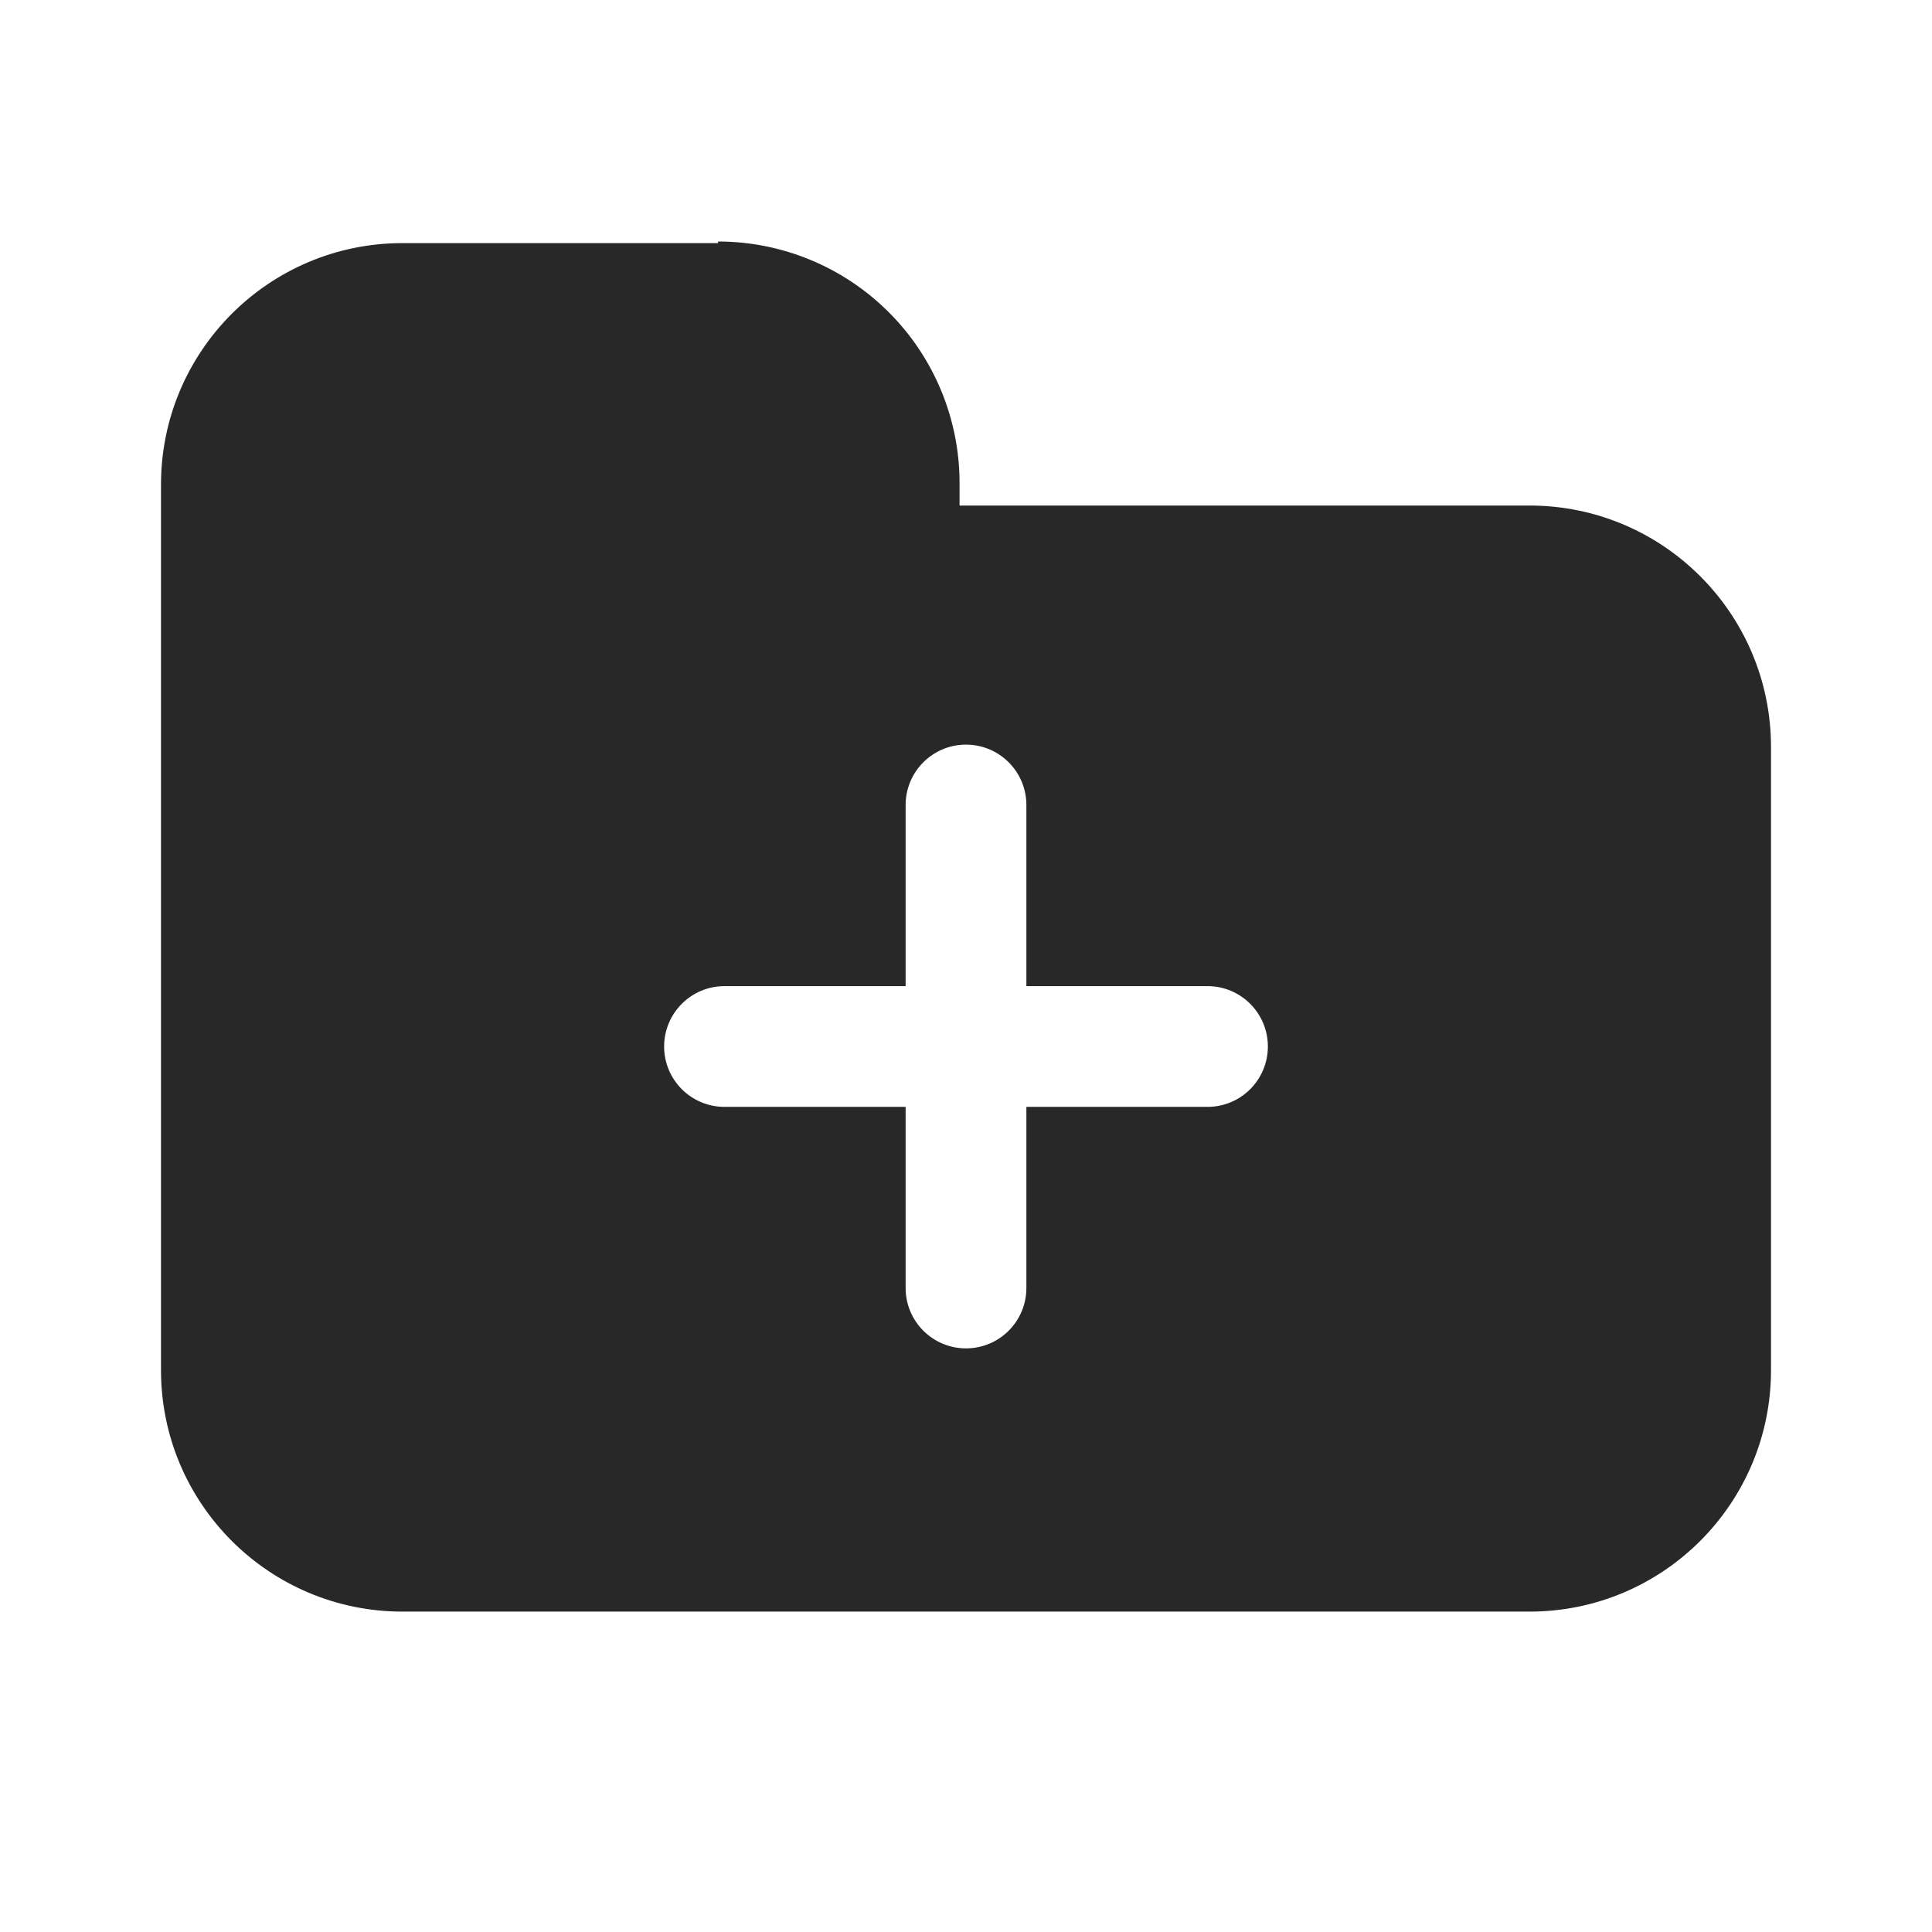
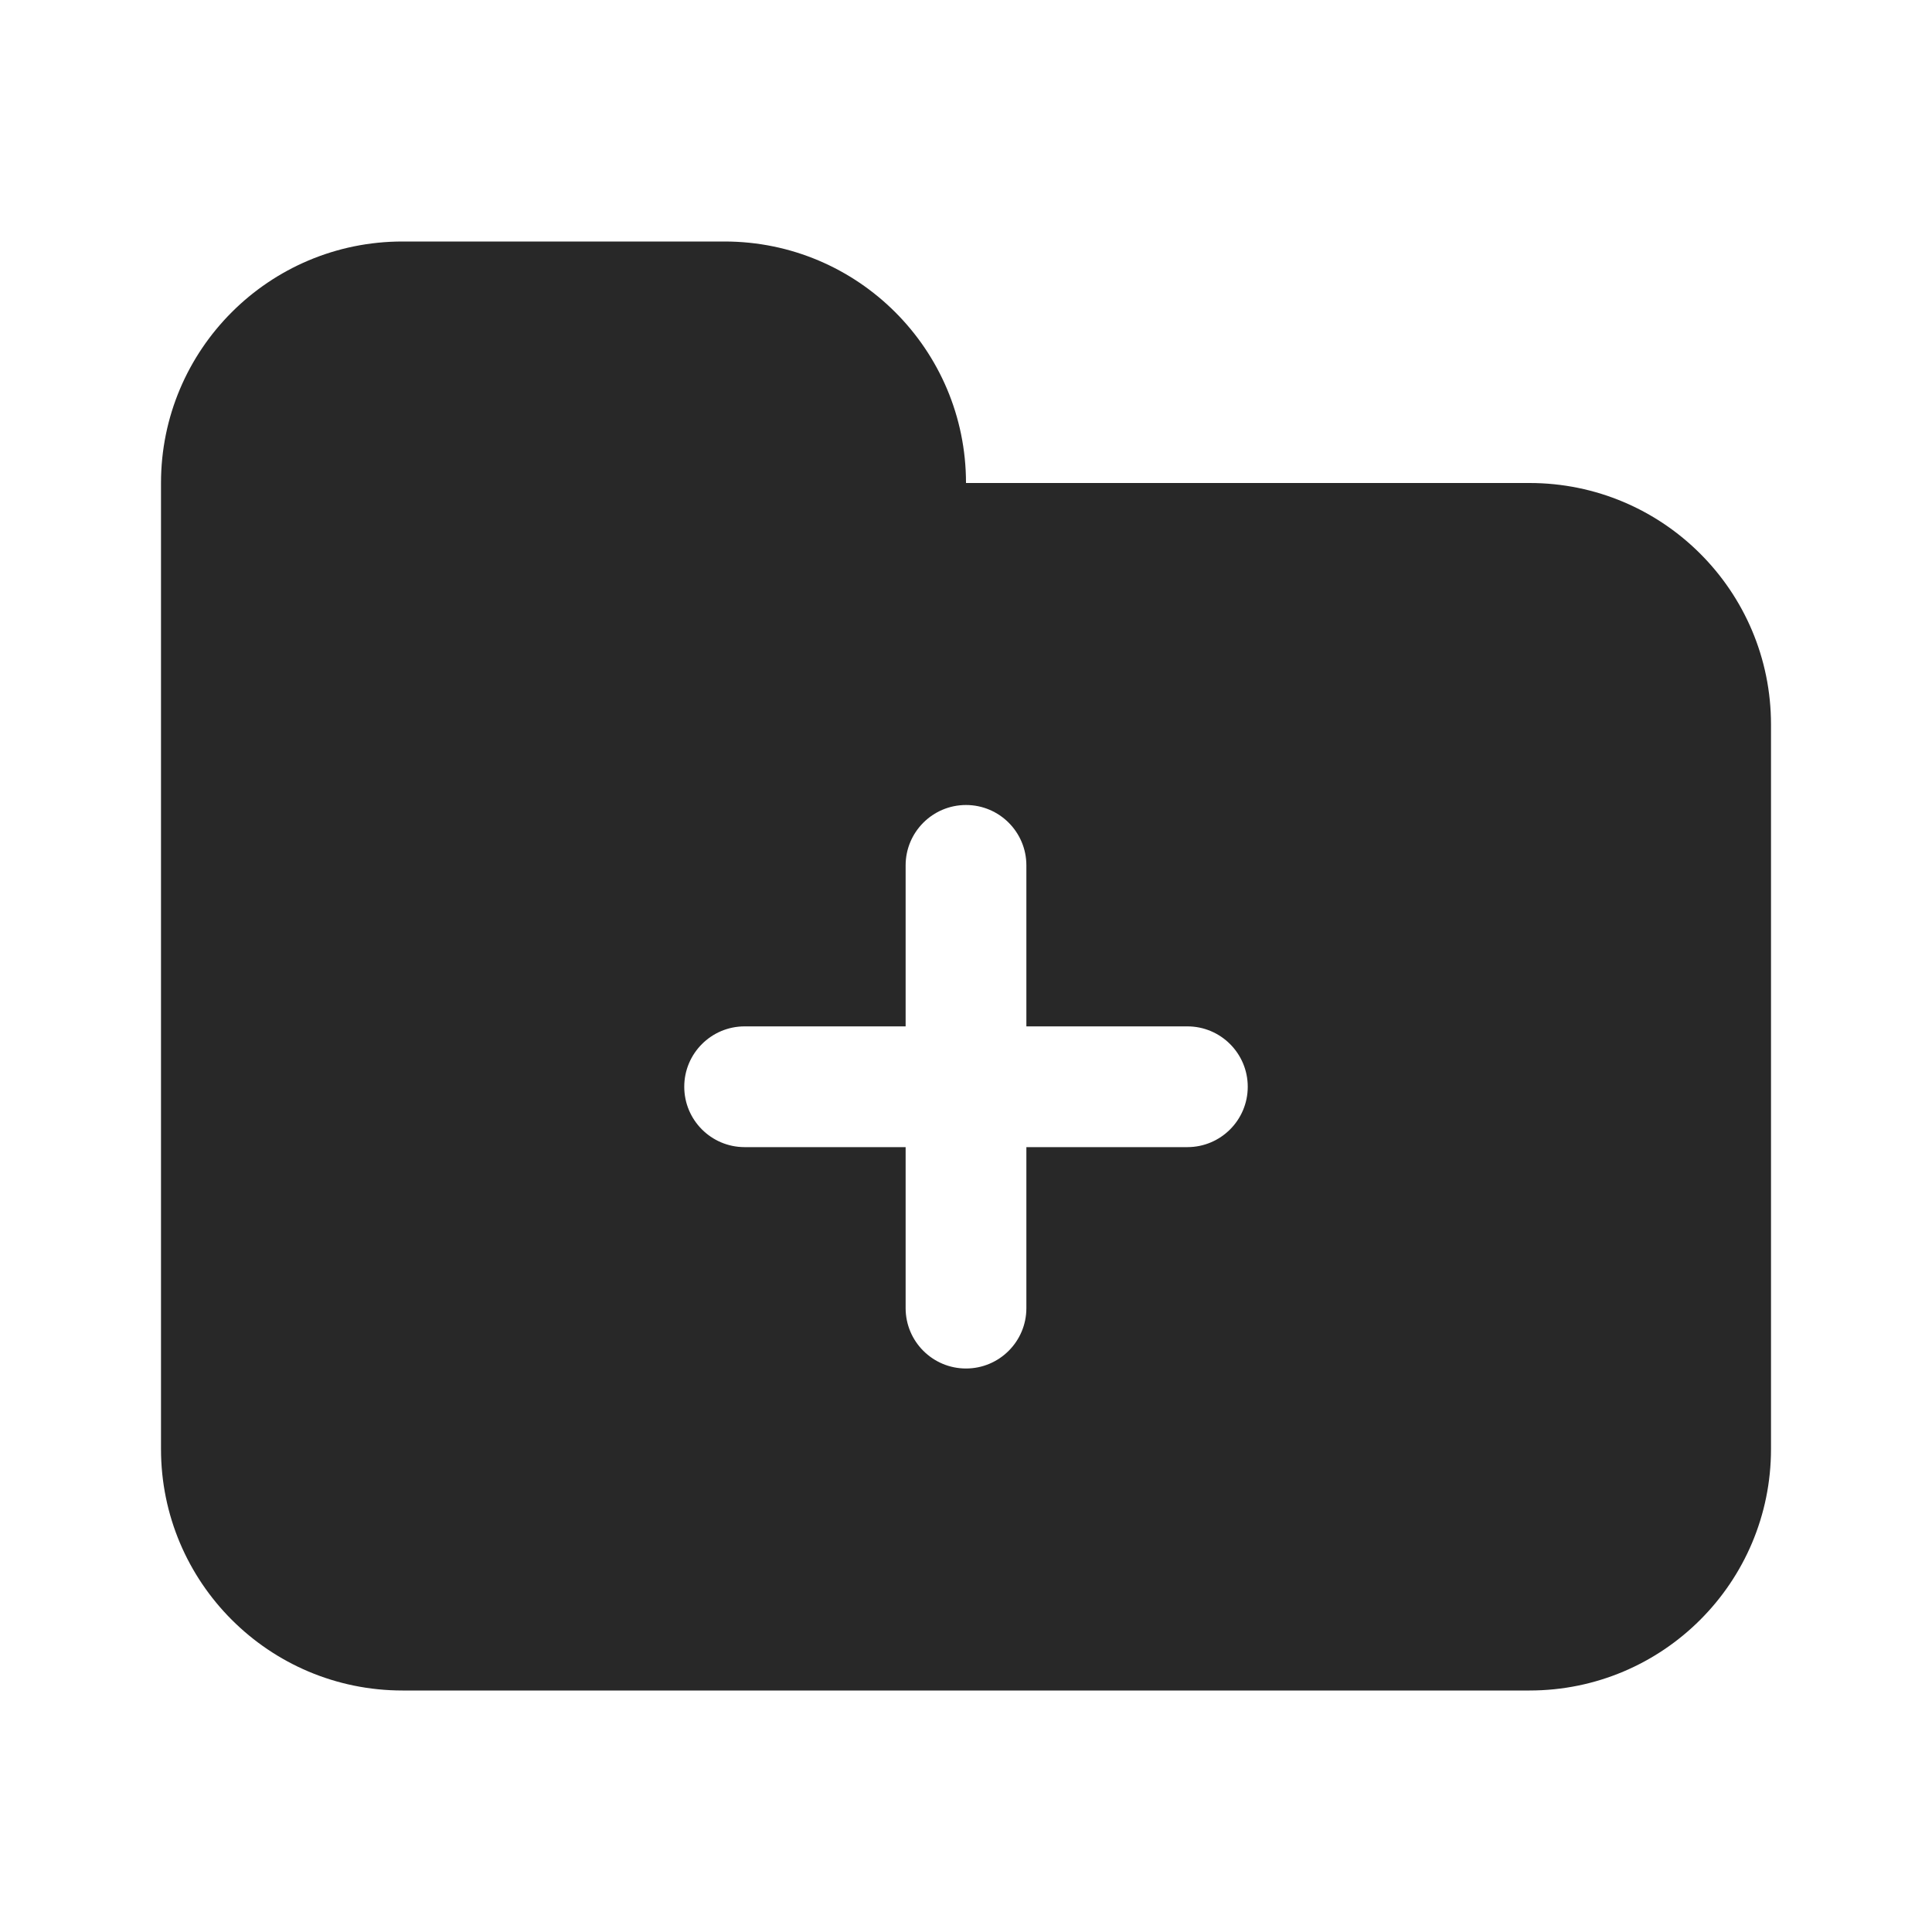
- <svg xmlns="http://www.w3.org/2000/svg" width="24" height="24" fill="none" viewBox="0 0 24 24">
-   <path fill="#282828" fill-rule="evenodd" d="M11.041 3.879A3 3 0 0 0 8.92 3v.02H5a3 3 0 0 0-3 3v11a3 3 0 0 0 3 3h14a3 3 0 0 0 3-3V9.28a3 3 0 0 0-3-3h-7.08V6a3 3 0 0 0-.879-2.121M12.75 10a.75.75 0 0 0-1.5 0v2.25H9a.75.75 0 0 0 0 1.5h2.25V16a.75.75 0 0 0 1.5 0v-2.25H15a.75.75 0 0 0 0-1.5h-2.25z" clip-rule="evenodd" />
+ <svg xmlns="http://www.w3.org/2000/svg" width="24" height="24" viewBox="0 0 24 24" fill="none">
+   <path d="M9 3C10.657 3 12 4.343 12 6H19C20.657 6 22 7.343 22 9V18C22 19.657 20.657 21 19 21H5C3.343 21 2 19.657 2 18V6C2 4.343 3.343 3 5 3H9ZM12 10C11.586 10 11.25 10.336 11.25 10.75V12.75H9.25C8.836 12.75 8.5 13.086 8.5 13.5C8.5 13.914 8.836 14.25 9.25 14.25H11.25V16.25C11.25 16.664 11.586 17 12 17C12.414 17 12.75 16.664 12.75 16.25V14.25H14.75C15.164 14.25 15.5 13.914 15.5 13.5C15.5 13.086 15.164 12.75 14.75 12.75H12.75V10.75C12.75 10.336 12.414 10 12 10Z" fill="#282828" />
</svg>
